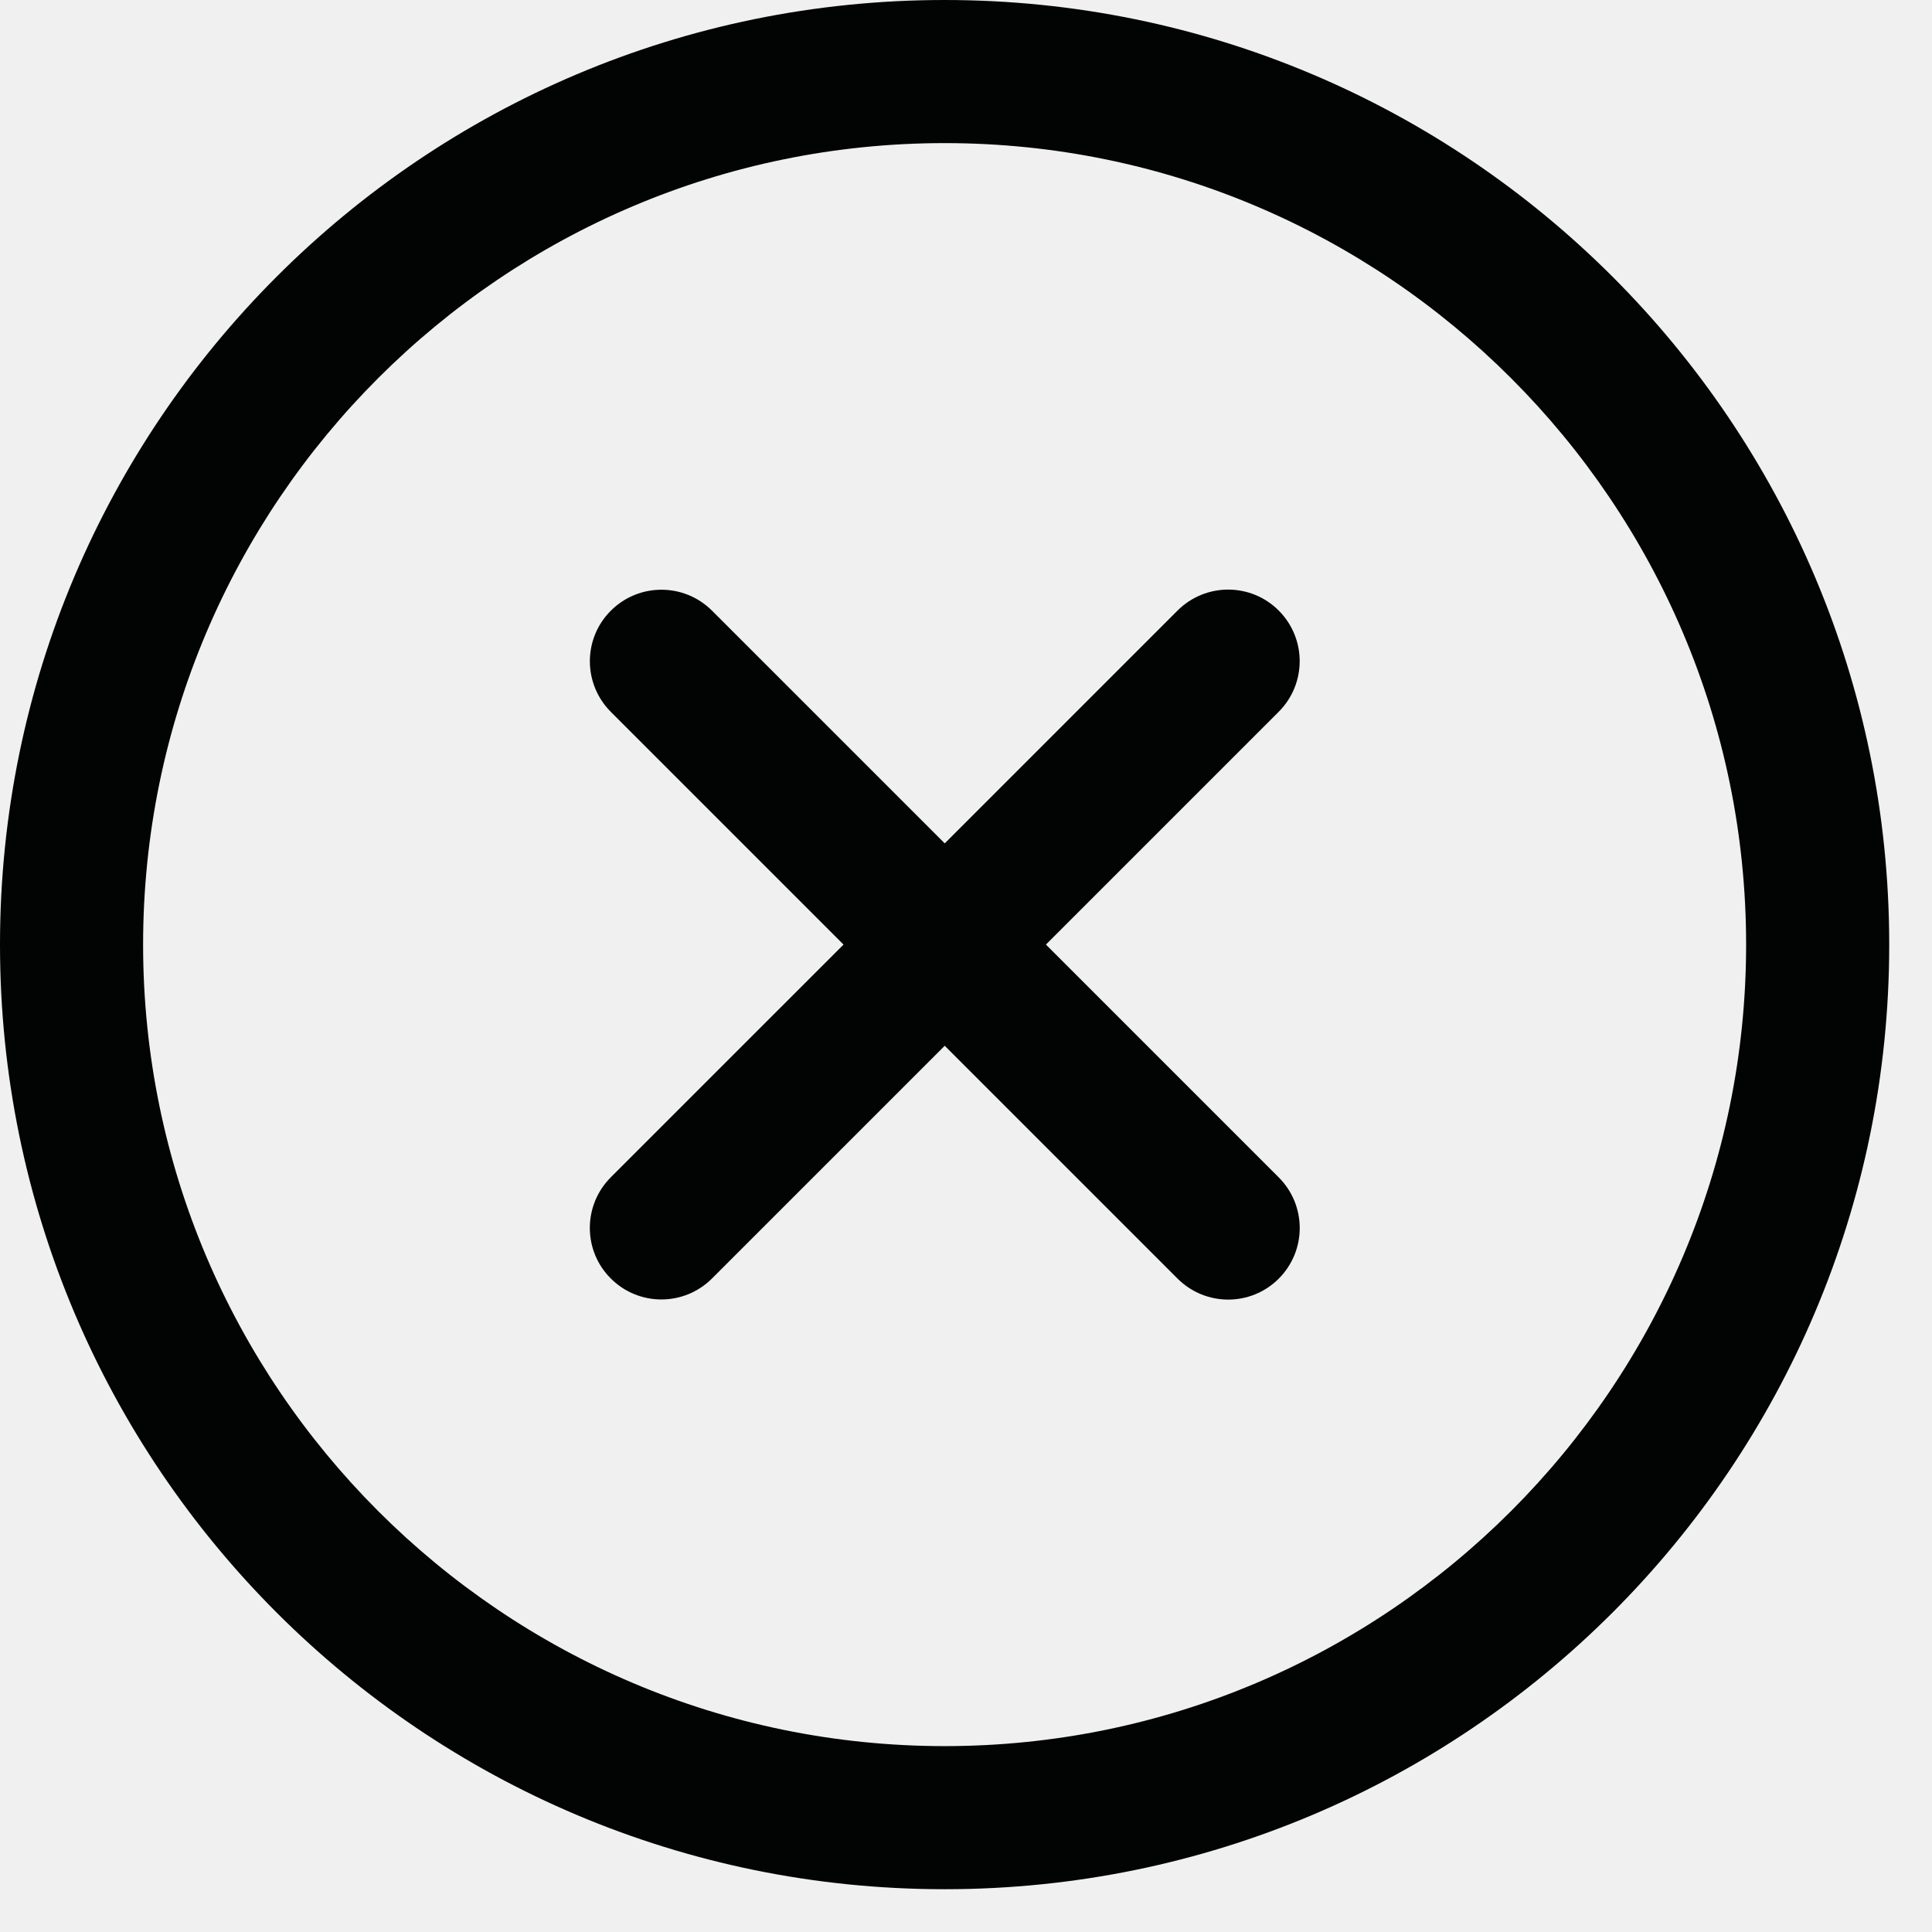
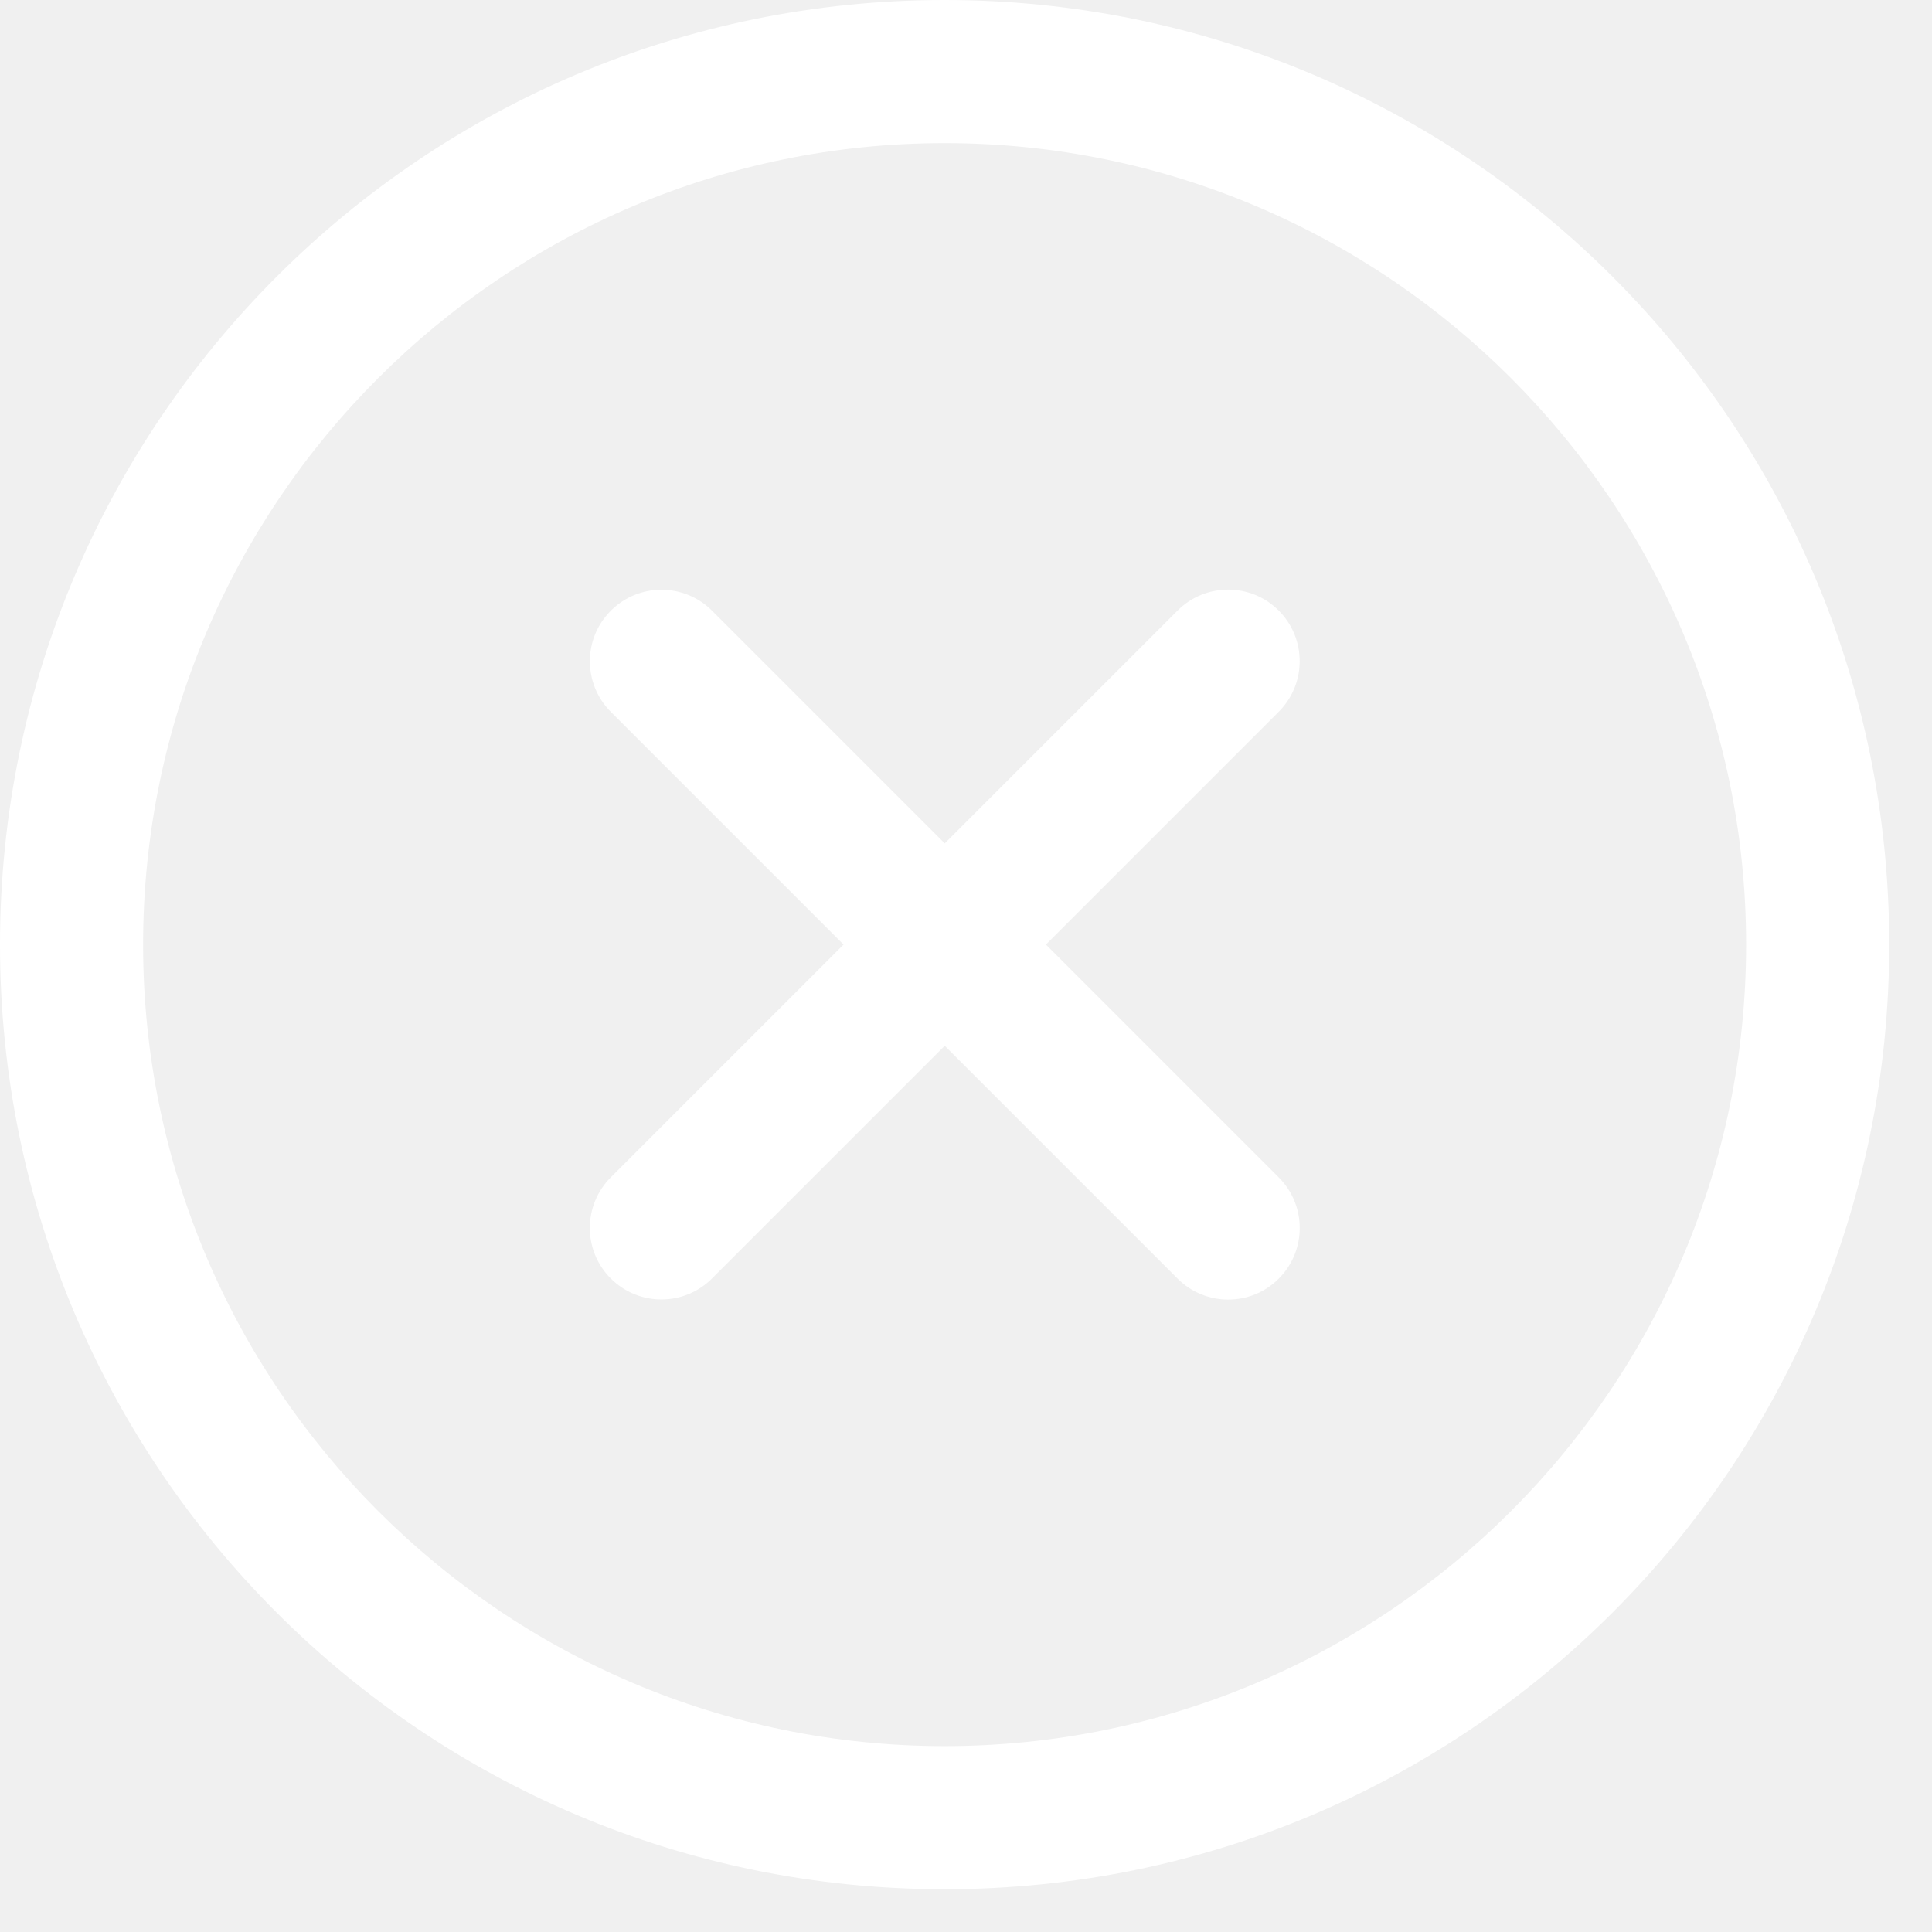
<svg xmlns="http://www.w3.org/2000/svg" width="14px" height="14px" viewBox="0 0 14 14" version="1.1">
  <g id="Close-Icon">
-     <path d="M0 6.845C0 3.065 3.064 0 6.845 0C10.625 0 13.69 3.065 13.69 6.845C13.69 10.626 10.625 13.69 6.845 13.69C3.064 13.69 0 10.626 0 6.845ZM12.653 6.845C12.653 3.643 10.047 1.037 6.845 1.037C3.643 1.037 1.037 3.643 1.037 6.845C1.037 10.047 3.643 12.653 6.845 12.653C10.047 12.653 12.653 10.047 12.653 6.845Z" id="Menu-Icon" fill="#020303" fill-rule="evenodd" stroke="none" />
-     <path d="M6.326 1.037C6.613 1.037 6.845 0.805 6.845 0.519C6.845 0.232 6.613 -7.27602e-12 6.326 -7.27602e-12L0.519 -7.27602e-12C0.232 -7.27602e-12 0 0.232 0 0.519C0 0.805 0.232 1.037 0.519 1.037L6.326 1.037Z" transform="matrix(-0.7071068 0.7071068 -0.7071068 -0.7071068 9.632813 4.791016)" id="Path" fill="#020303" stroke="none" />
-     <path d="M6.326 1.037C6.613 1.037 6.845 0.805 6.845 0.519C6.845 0.232 6.613 3.63926e-12 6.326 3.63923e-12L0.519 3.63798e-12C0.232 3.63795e-12 -7.60001e-16 0.232 -7.60001e-16 0.519C-3.80001e-16 0.805 0.232 1.037 0.519 1.037L6.326 1.037Z" transform="matrix(0.7071068 0.7071068 -0.7071068 0.7071068 4.792969 4.058594)" id="Path" fill="#020303" stroke="none" />
+     <path d="M0 6.845C0 3.065 3.064 0 6.845 0C10.625 0 13.69 3.065 13.69 6.845C13.69 10.626 10.625 13.69 6.845 13.69C3.064 13.69 0 10.626 0 6.845ZM12.653 6.845C12.653 3.643 10.047 1.037 6.845 1.037C3.643 1.037 1.037 3.643 1.037 6.845C1.037 10.047 3.643 12.653 6.845 12.653C10.047 12.653 12.653 10.047 12.653 6.845Z" id="Menu-Icon" fill="#ffffff" fill-rule="evenodd" stroke="none" />
+     <path d="M6.326 1.037C6.613 1.037 6.845 0.805 6.845 0.519C6.845 0.232 6.613 -7.27602e-12 6.326 -7.27602e-12L0.519 -7.27602e-12C0.232 -7.27602e-12 0 0.232 0 0.519C0 0.805 0.232 1.037 0.519 1.037L6.326 1.037Z" transform="matrix(-0.7071068 0.7071068 -0.7071068 -0.7071068 9.632813 4.791016)" id="Path" fill="#ffffff" stroke="none" />
+     <path d="M6.326 1.037C6.613 1.037 6.845 0.805 6.845 0.519C6.845 0.232 6.613 3.63926e-12 6.326 3.63923e-12L0.519 3.63798e-12C0.232 3.63795e-12 -7.60001e-16 0.232 -7.60001e-16 0.519C-3.80001e-16 0.805 0.232 1.037 0.519 1.037L6.326 1.037Z" transform="matrix(0.7071068 0.7071068 -0.7071068 0.7071068 4.792969 4.058594)" id="Path" fill="#ffffff" stroke="none" />
  </g>
</svg>
